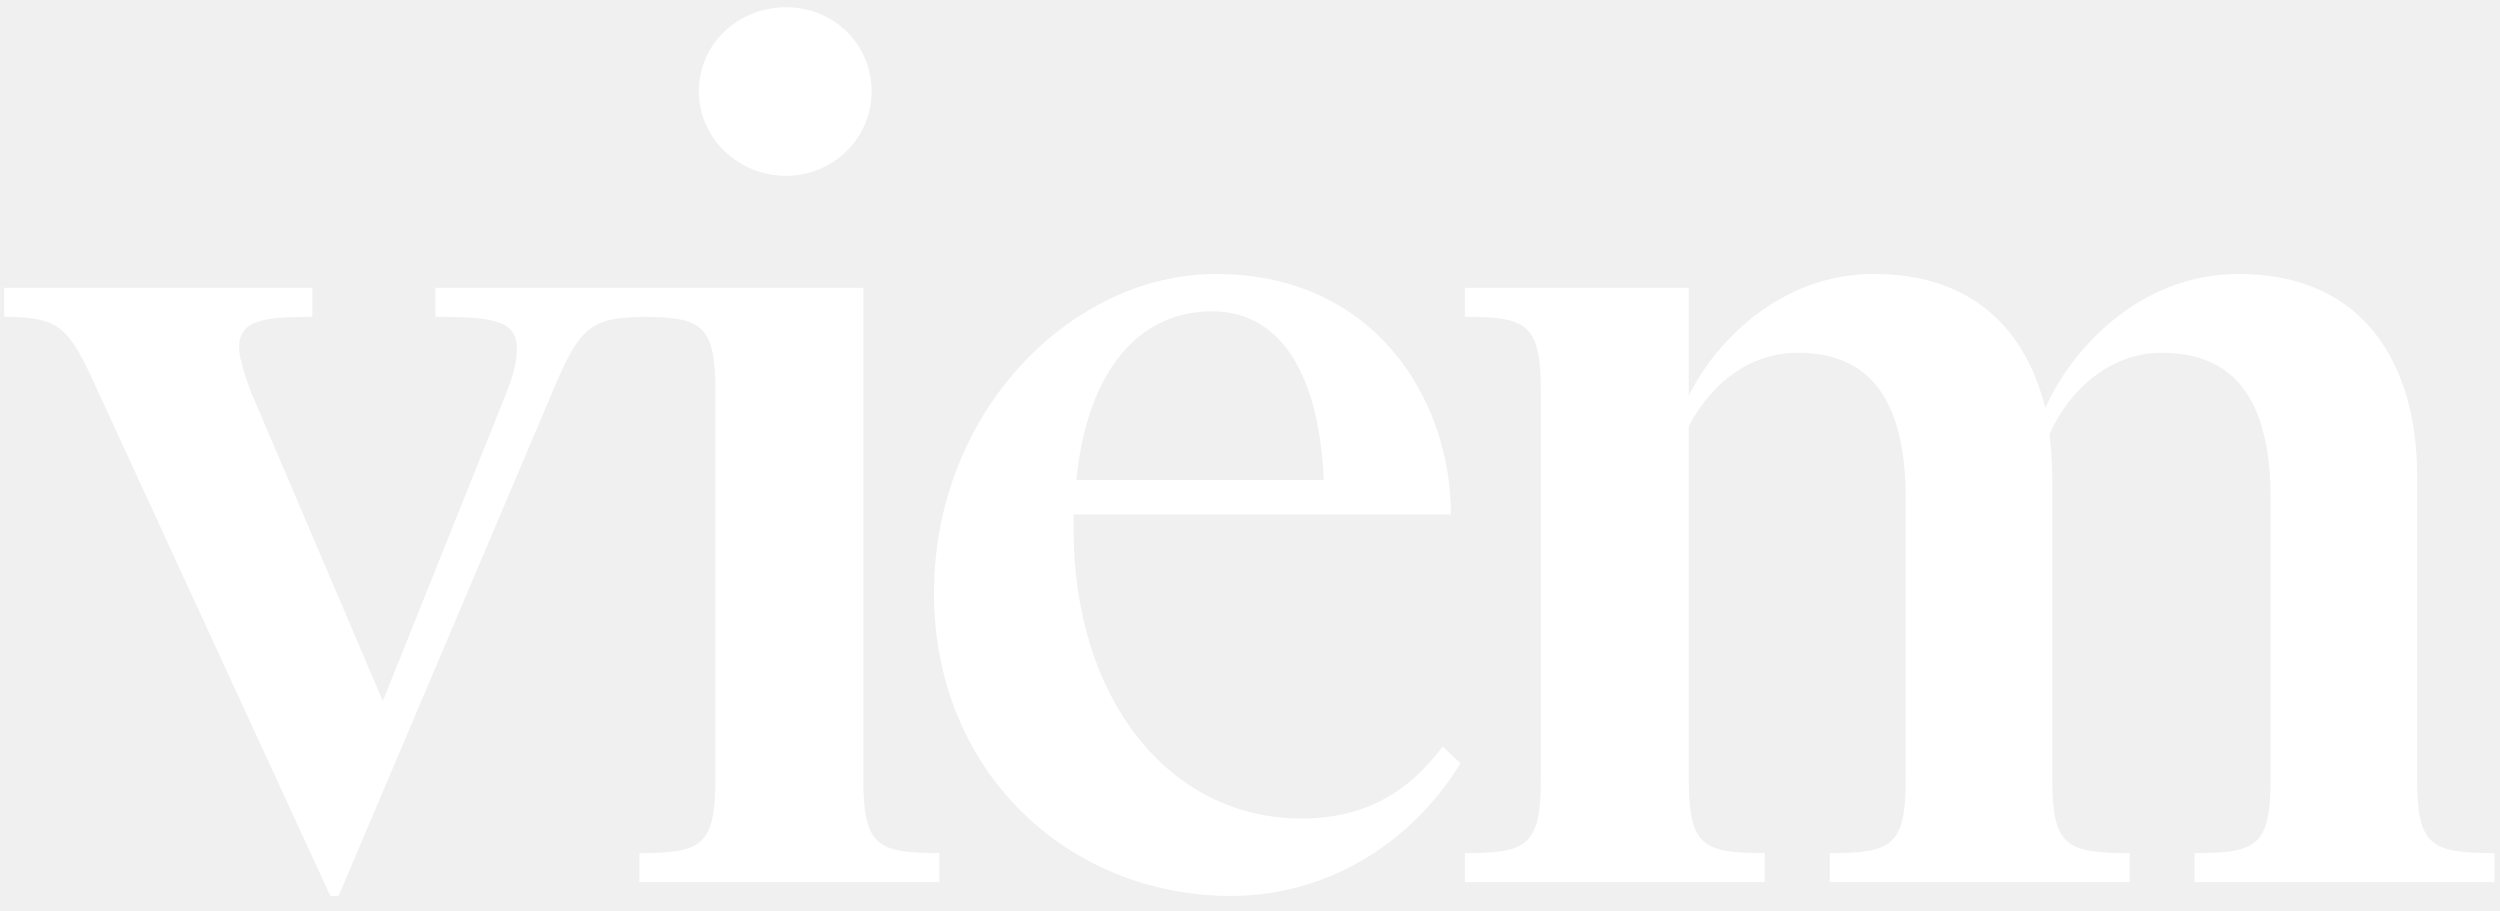
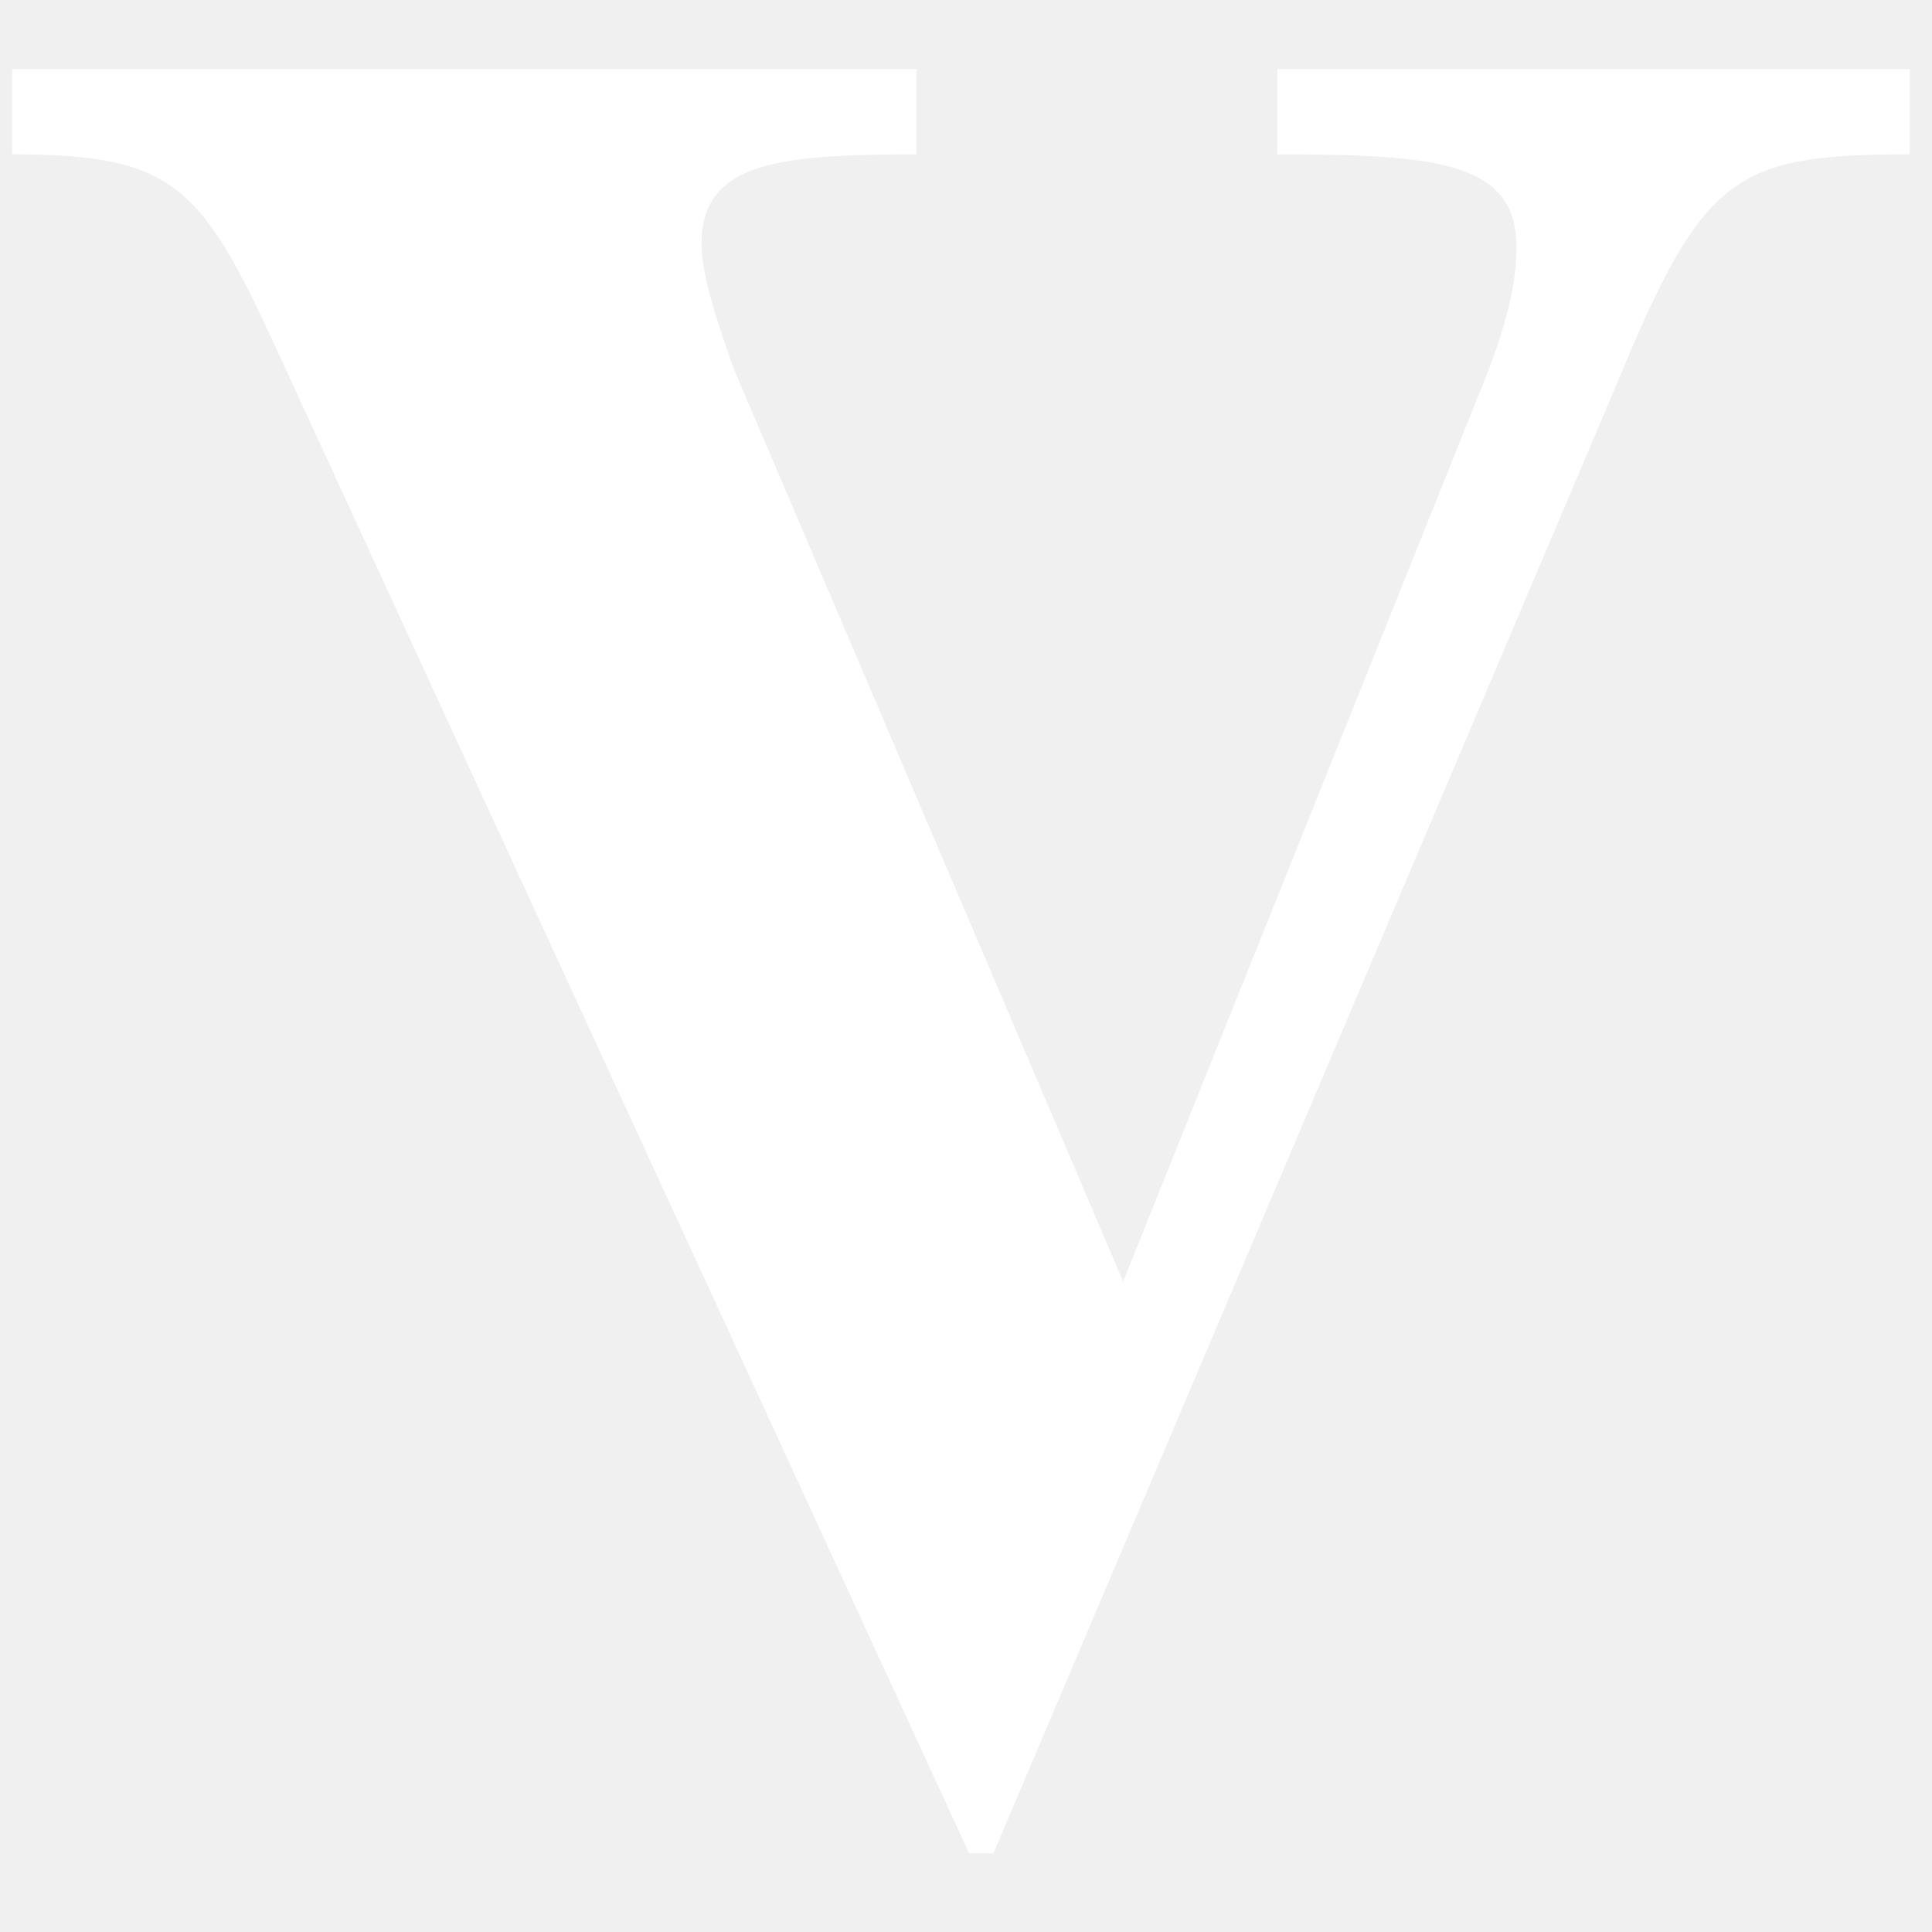
- <svg xmlns="http://www.w3.org/2000/svg" width="615" height="224" viewBox="0 0 615 224" fill="none">
-   <g clip-path="url(#clip0_14_409)">
-     <path d="M83.3 220.4L135.66 96.98C142.8 79.64 145.52 77.94 160.14 77.94V70.8H107.1V77.94C120.7 77.94 127.16 78.62 127.16 85.76C127.16 88.48 126.48 91.88 124.44 96.98L94.18 172.46L61.54 95.96C59.84 91.2 58.82 87.8 58.82 85.42C58.82 78.62 65.28 77.94 76.84 77.94V70.8H1.02V77.94C14.96 77.94 17 80.66 23.8 95.62L81.26 220.4H83.3ZM171.915 22.52C171.915 34.08 181.775 43.26 193.335 43.26C204.895 43.26 214.415 34.08 214.415 22.52C214.415 10.62 204.895 1.78 193.335 1.78C181.775 1.78 171.915 10.62 171.915 22.52ZM175.995 96.3V191.5C175.995 208.16 172.595 209.86 157.295 209.86V217H231.075V209.86C215.775 209.86 212.375 208.16 212.375 191.5V70.8H157.295V77.94C172.595 77.94 175.995 79.64 175.995 96.3ZM298.103 76.58C316.123 76.58 324.623 93.92 325.643 118.06H264.783C267.503 90.86 280.423 76.58 298.103 76.58ZM359.303 187.76L354.883 183.68C345.703 195.92 334.483 201.36 320.203 201.36C287.223 201.36 264.103 171.44 264.103 130.3C264.103 128.94 264.103 127.58 264.103 126.56H356.923C356.923 98.34 338.223 67.4 299.123 67.4C263.763 67.4 229.763 101.06 229.763 145.94C229.763 189.8 262.743 220.4 302.863 220.4C324.623 220.4 346.043 209.18 359.303 187.76ZM434.132 209.86C418.832 209.86 415.432 208.16 415.432 191.5V104.8C421.212 93.92 430.732 86.78 442.292 86.78C459.972 86.78 468.812 98.34 468.812 122.82V191.5C468.812 208.16 465.412 209.86 450.112 209.86V217H523.892V209.86C508.252 209.86 504.852 208.16 504.852 191.5V117.04C504.852 113.64 504.512 109.9 504.172 106.84C508.932 95.96 519.132 86.78 531.712 86.78C549.732 86.78 558.572 98.34 558.572 122.82V191.5C558.572 208.16 555.172 209.86 539.872 209.86V217H613.652V209.86C598.012 209.86 594.612 208.16 594.612 191.5V117.04C594.612 89.84 581.692 67.4 550.752 67.4C525.932 67.4 509.272 86.44 503.152 100.38C498.392 81.34 485.472 67.4 460.992 67.4C438.212 67.4 422.232 83.72 415.432 97.32V70.8H360.352V77.94C375.652 77.94 379.052 79.64 379.052 96.3V191.5C379.052 208.16 375.652 209.86 360.352 209.86V217H434.132V209.86Z" fill="white" />
-   </g>
-   <defs>
-     <clipPath id="clip0_14_409">
-       <rect width="615" height="224" fill="white" />
-     </clipPath>
-   </defs>
+ <svg xmlns="http://www.w3.org/2000/svg" viewBox="0 65 162 162" fill="none">
+   <path d="M83.3 220.4L135.66 96.98C142.8 79.64 145.52 77.94 160.14 77.94V70.8H107.1V77.94C120.7 77.94 127.16 78.62 127.16 85.76C127.16 88.48 126.48 91.88 124.44 96.98L94.18 172.46L61.54 95.96C59.84 91.2 58.82 87.8 58.82 85.42C58.82 78.62 65.28 77.94 76.84 77.94V70.8H1.02V77.94C14.96 77.94 17 80.66 23.8 95.62L81.26 220.4H83.3Z" fill="#FFFFFF" />
</svg>
